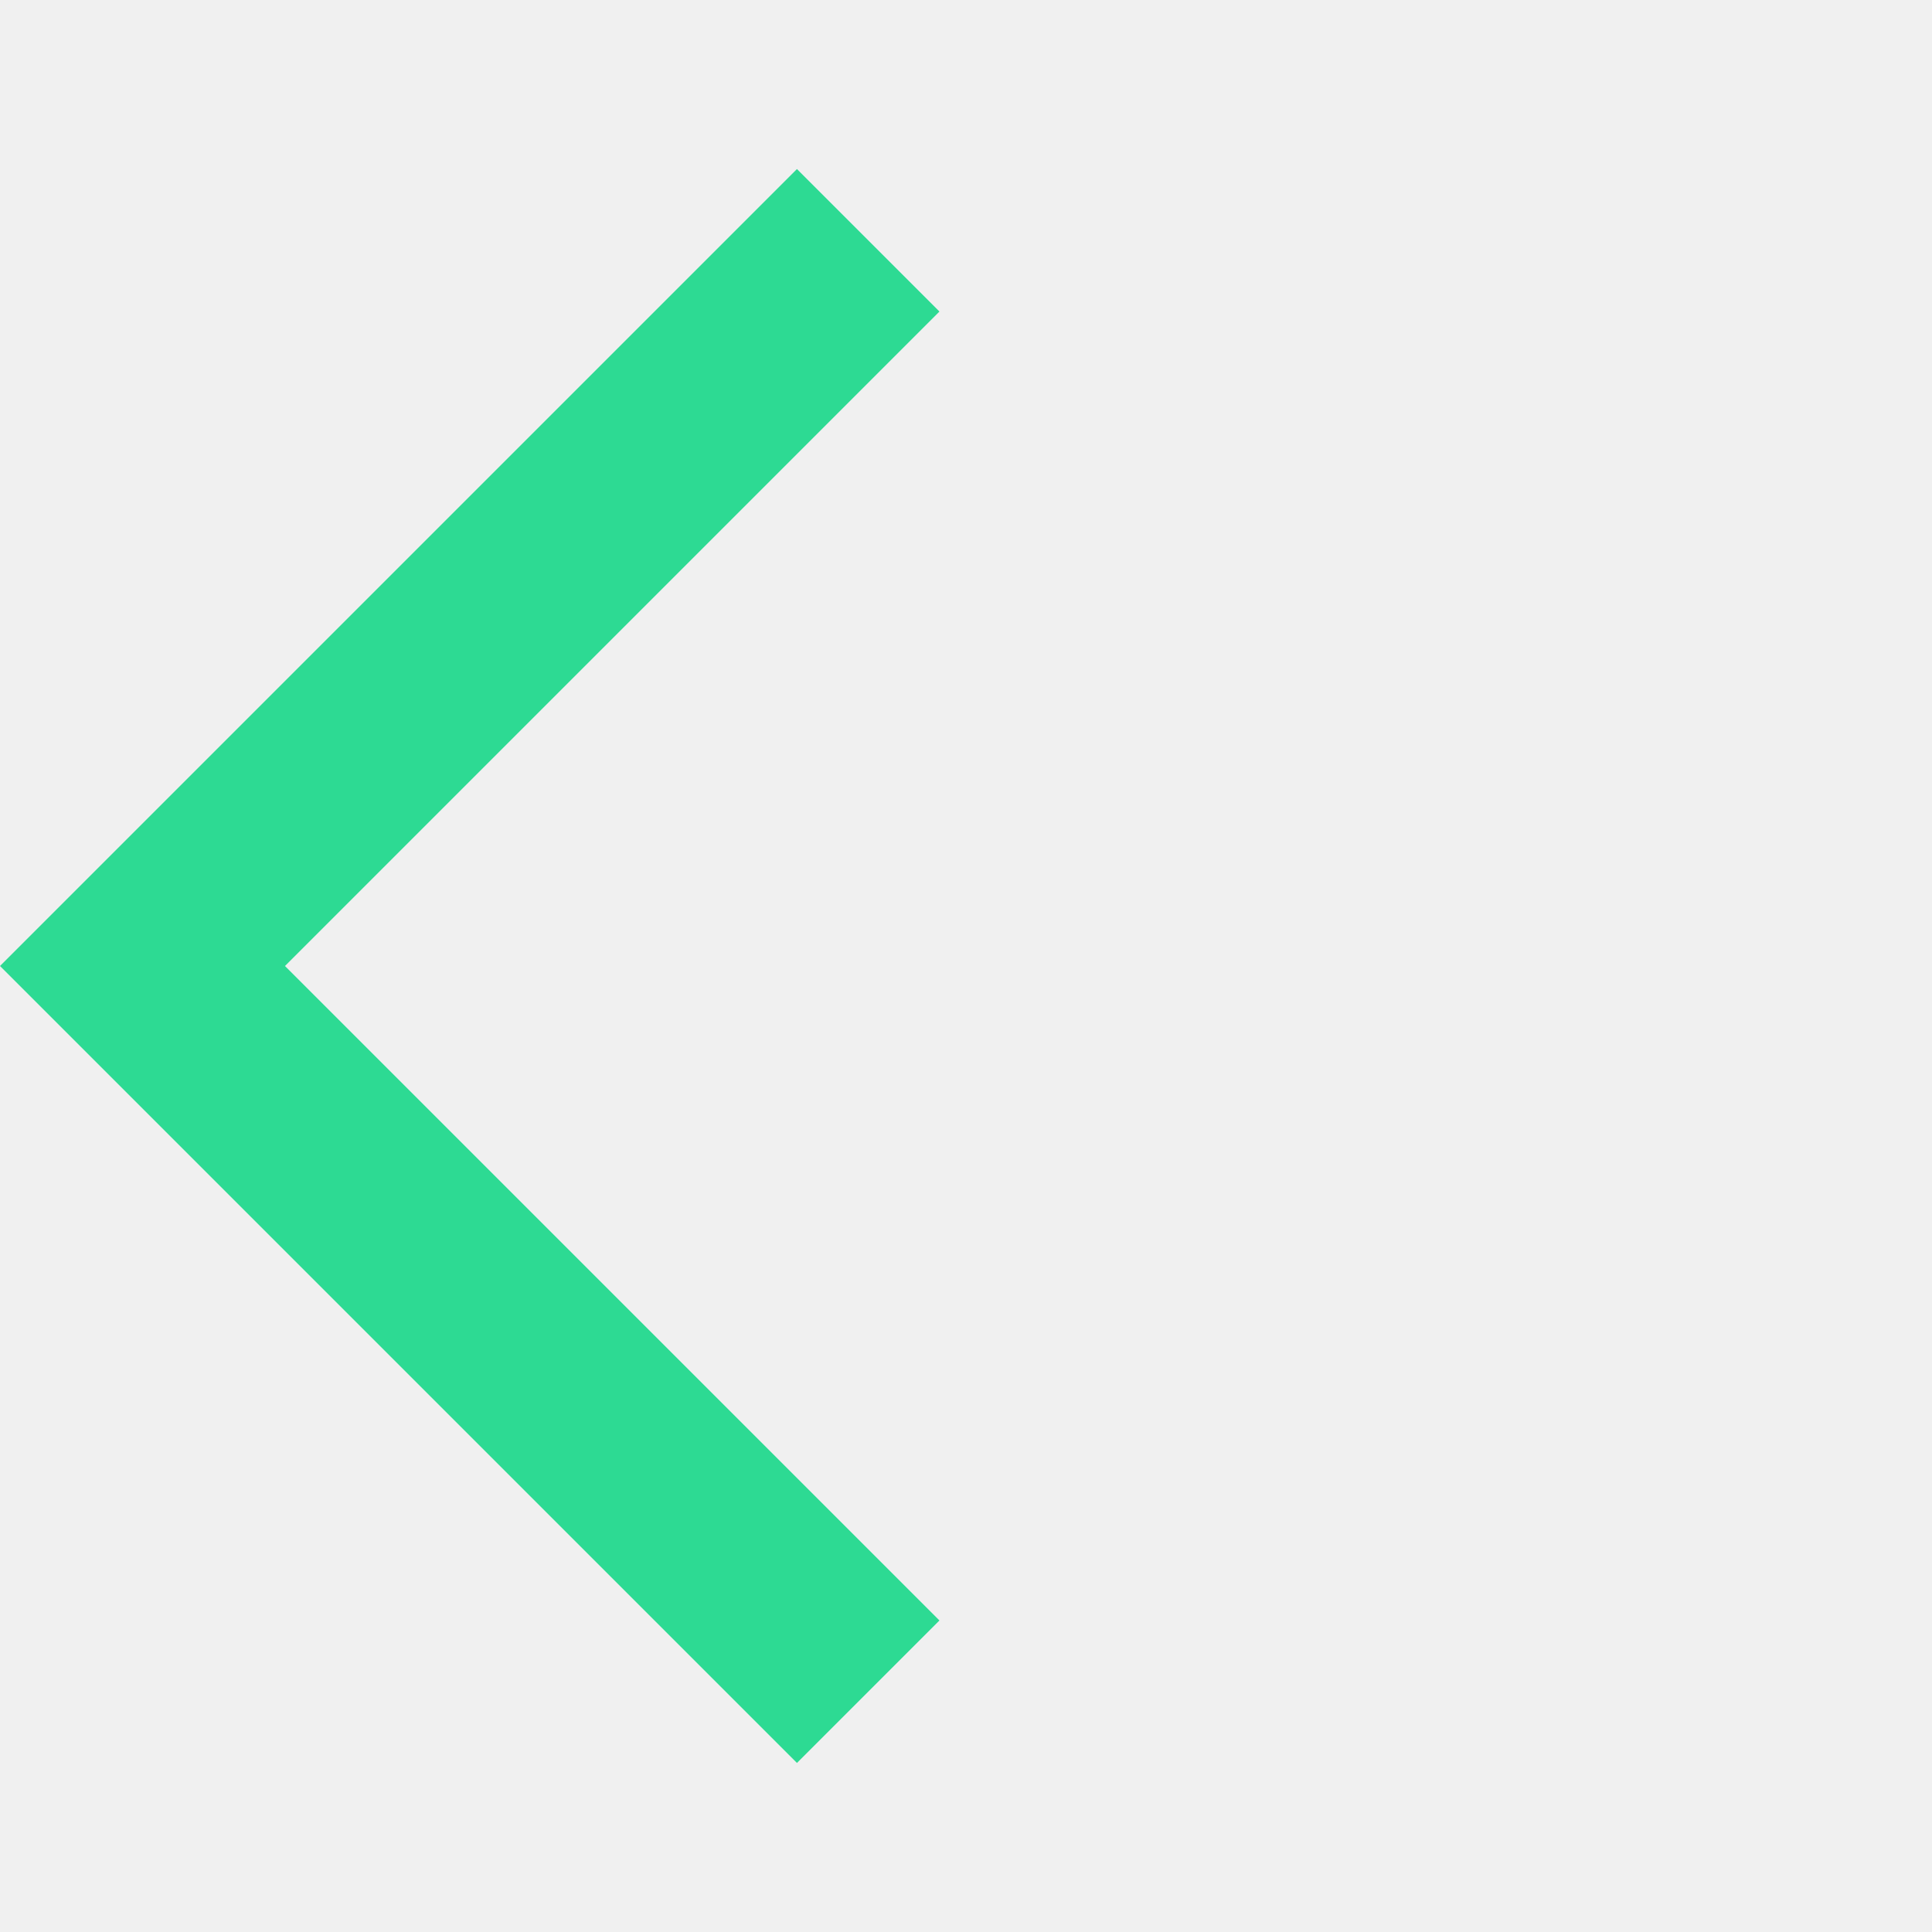
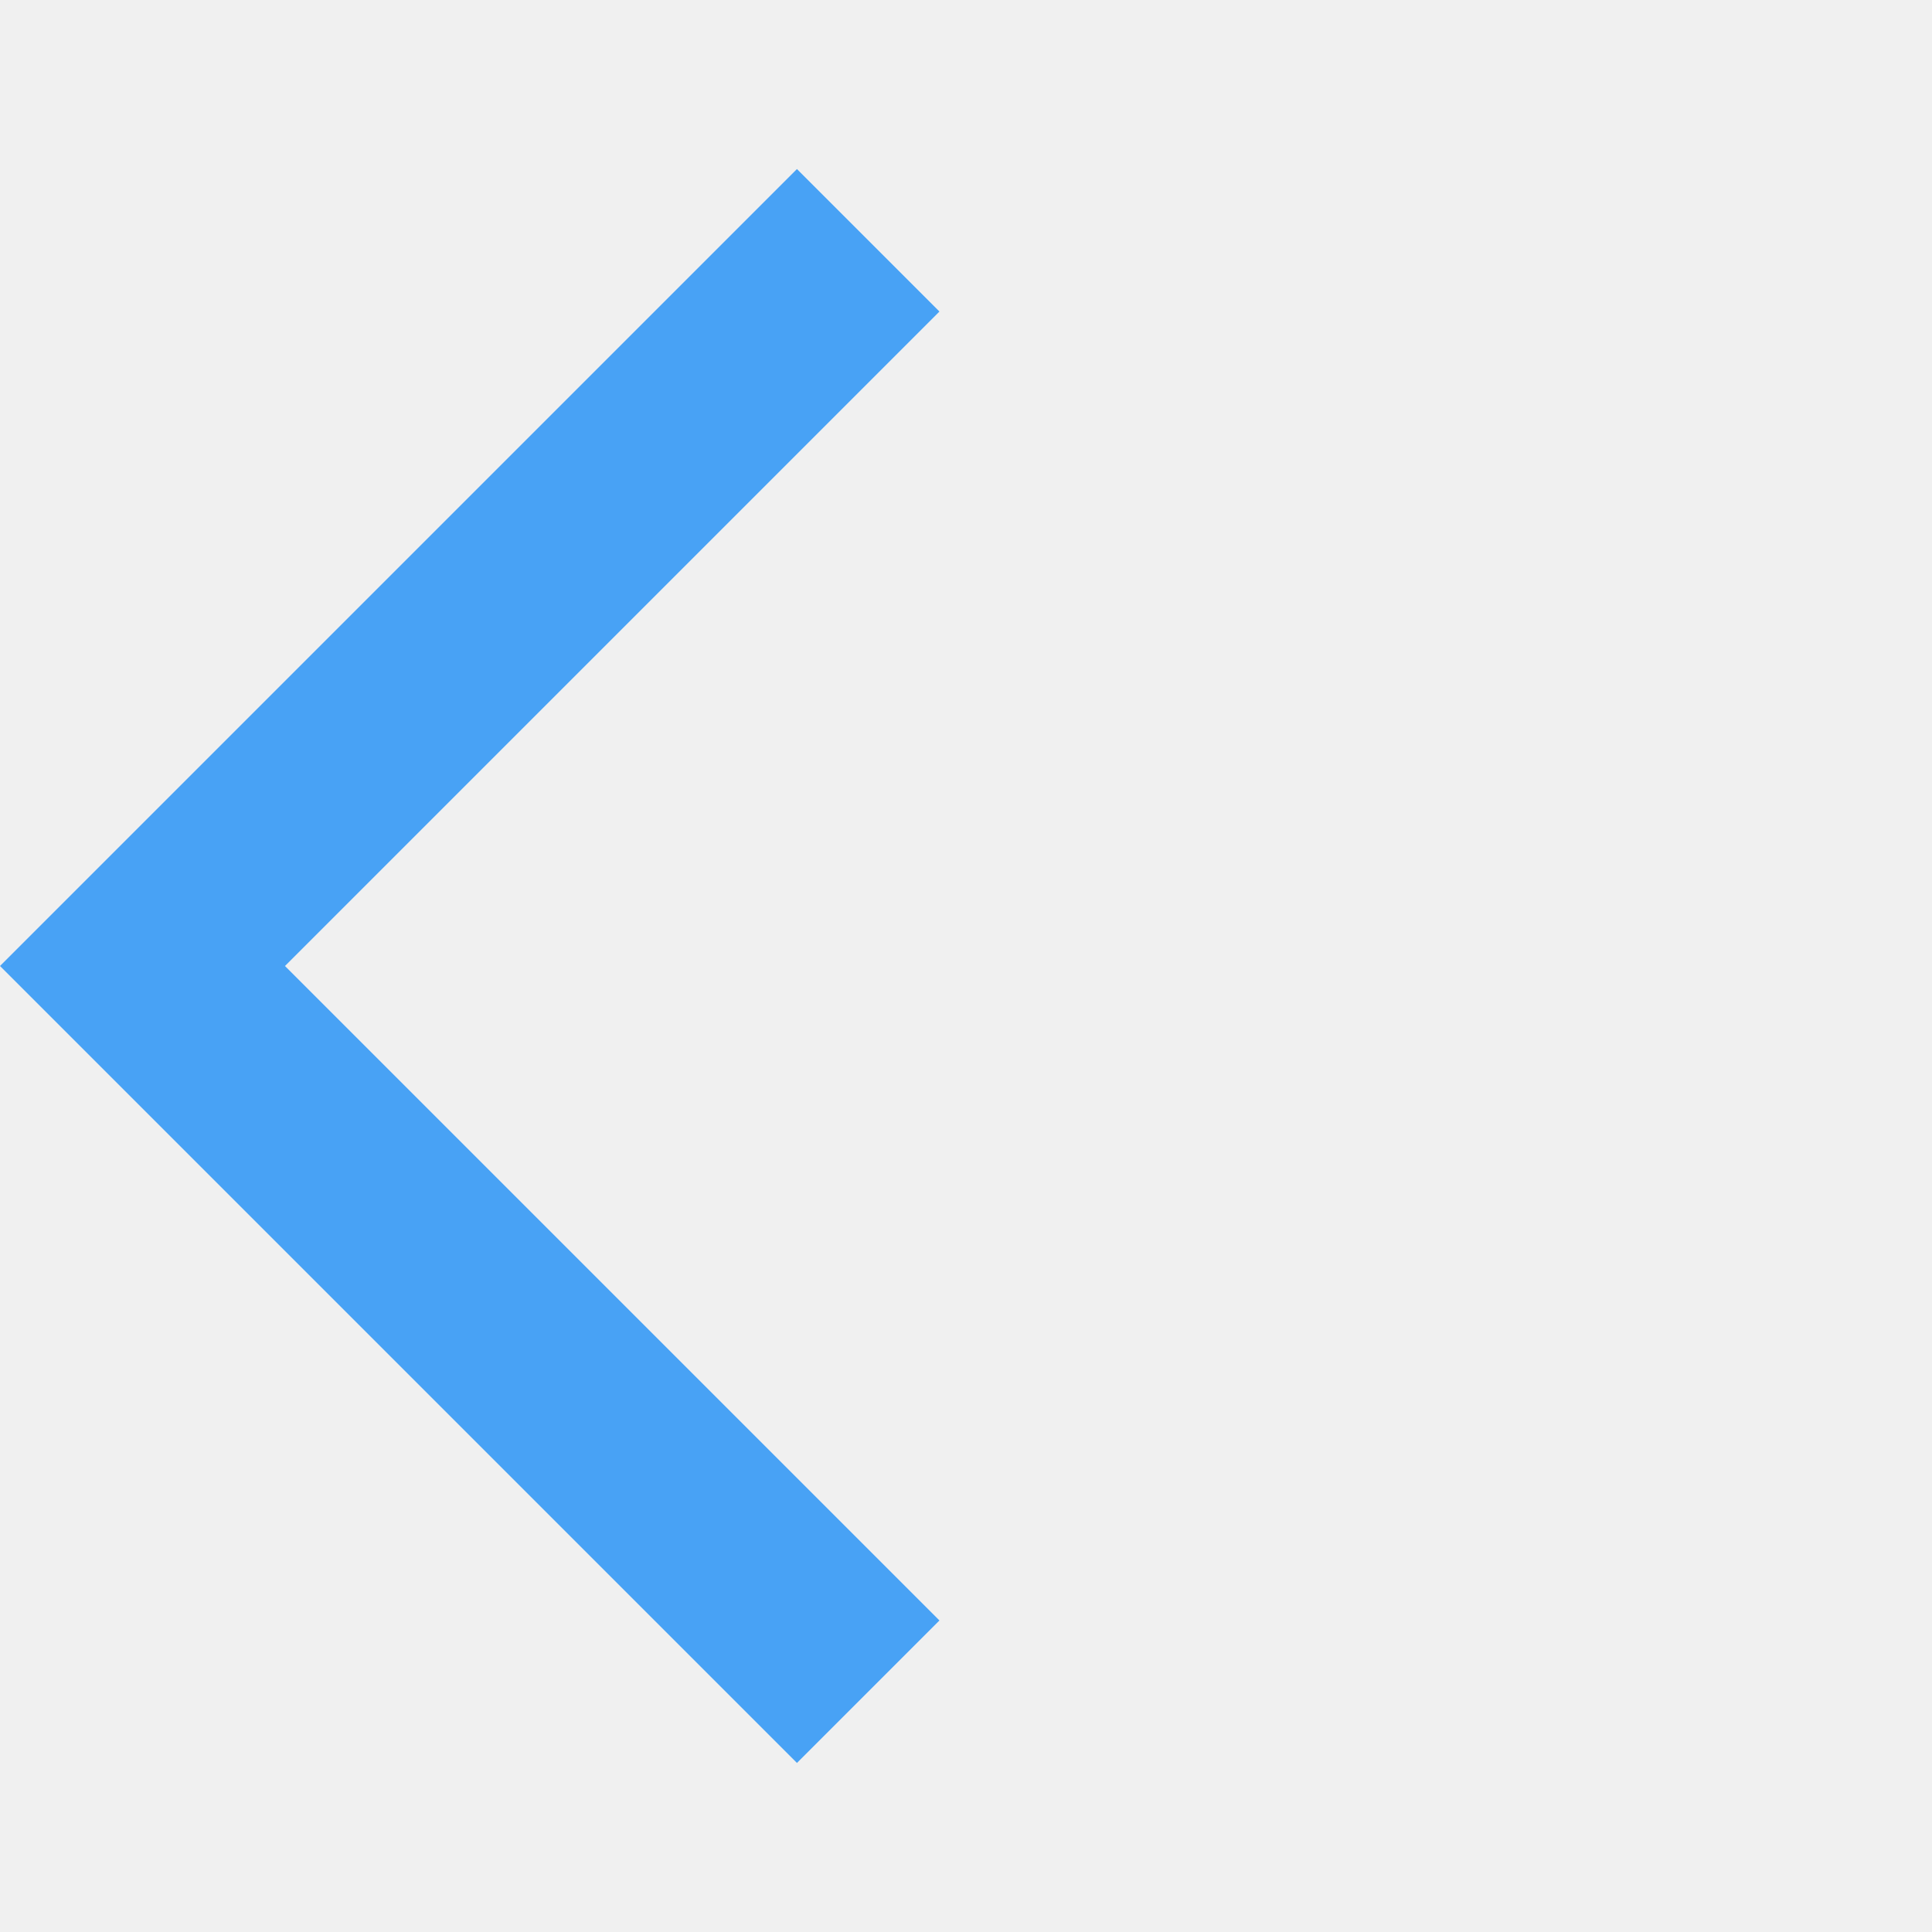
<svg xmlns="http://www.w3.org/2000/svg" width="24" height="24" viewBox="0 0 24 24" fill="none">
  <g clip-path="url(#clip0_8_1019)">
-     <path d="M11.67 3.87L9.9 2.1L0 12L9.9 21.9L11.67 20.13L3.54 12L11.67 3.87Z" fill="#2DDA93" />
+     <path d="M11.67 3.87L9.9 2.1L0 12L9.9 21.9L11.67 20.13L3.54 12L11.67 3.87Z" fill="#48A2F5" />
  </g>
  <defs>
    <clipPath id="clip0_8_1019">
      <rect width="24" height="24" fill="white" />
    </clipPath>
  </defs>
</svg>
